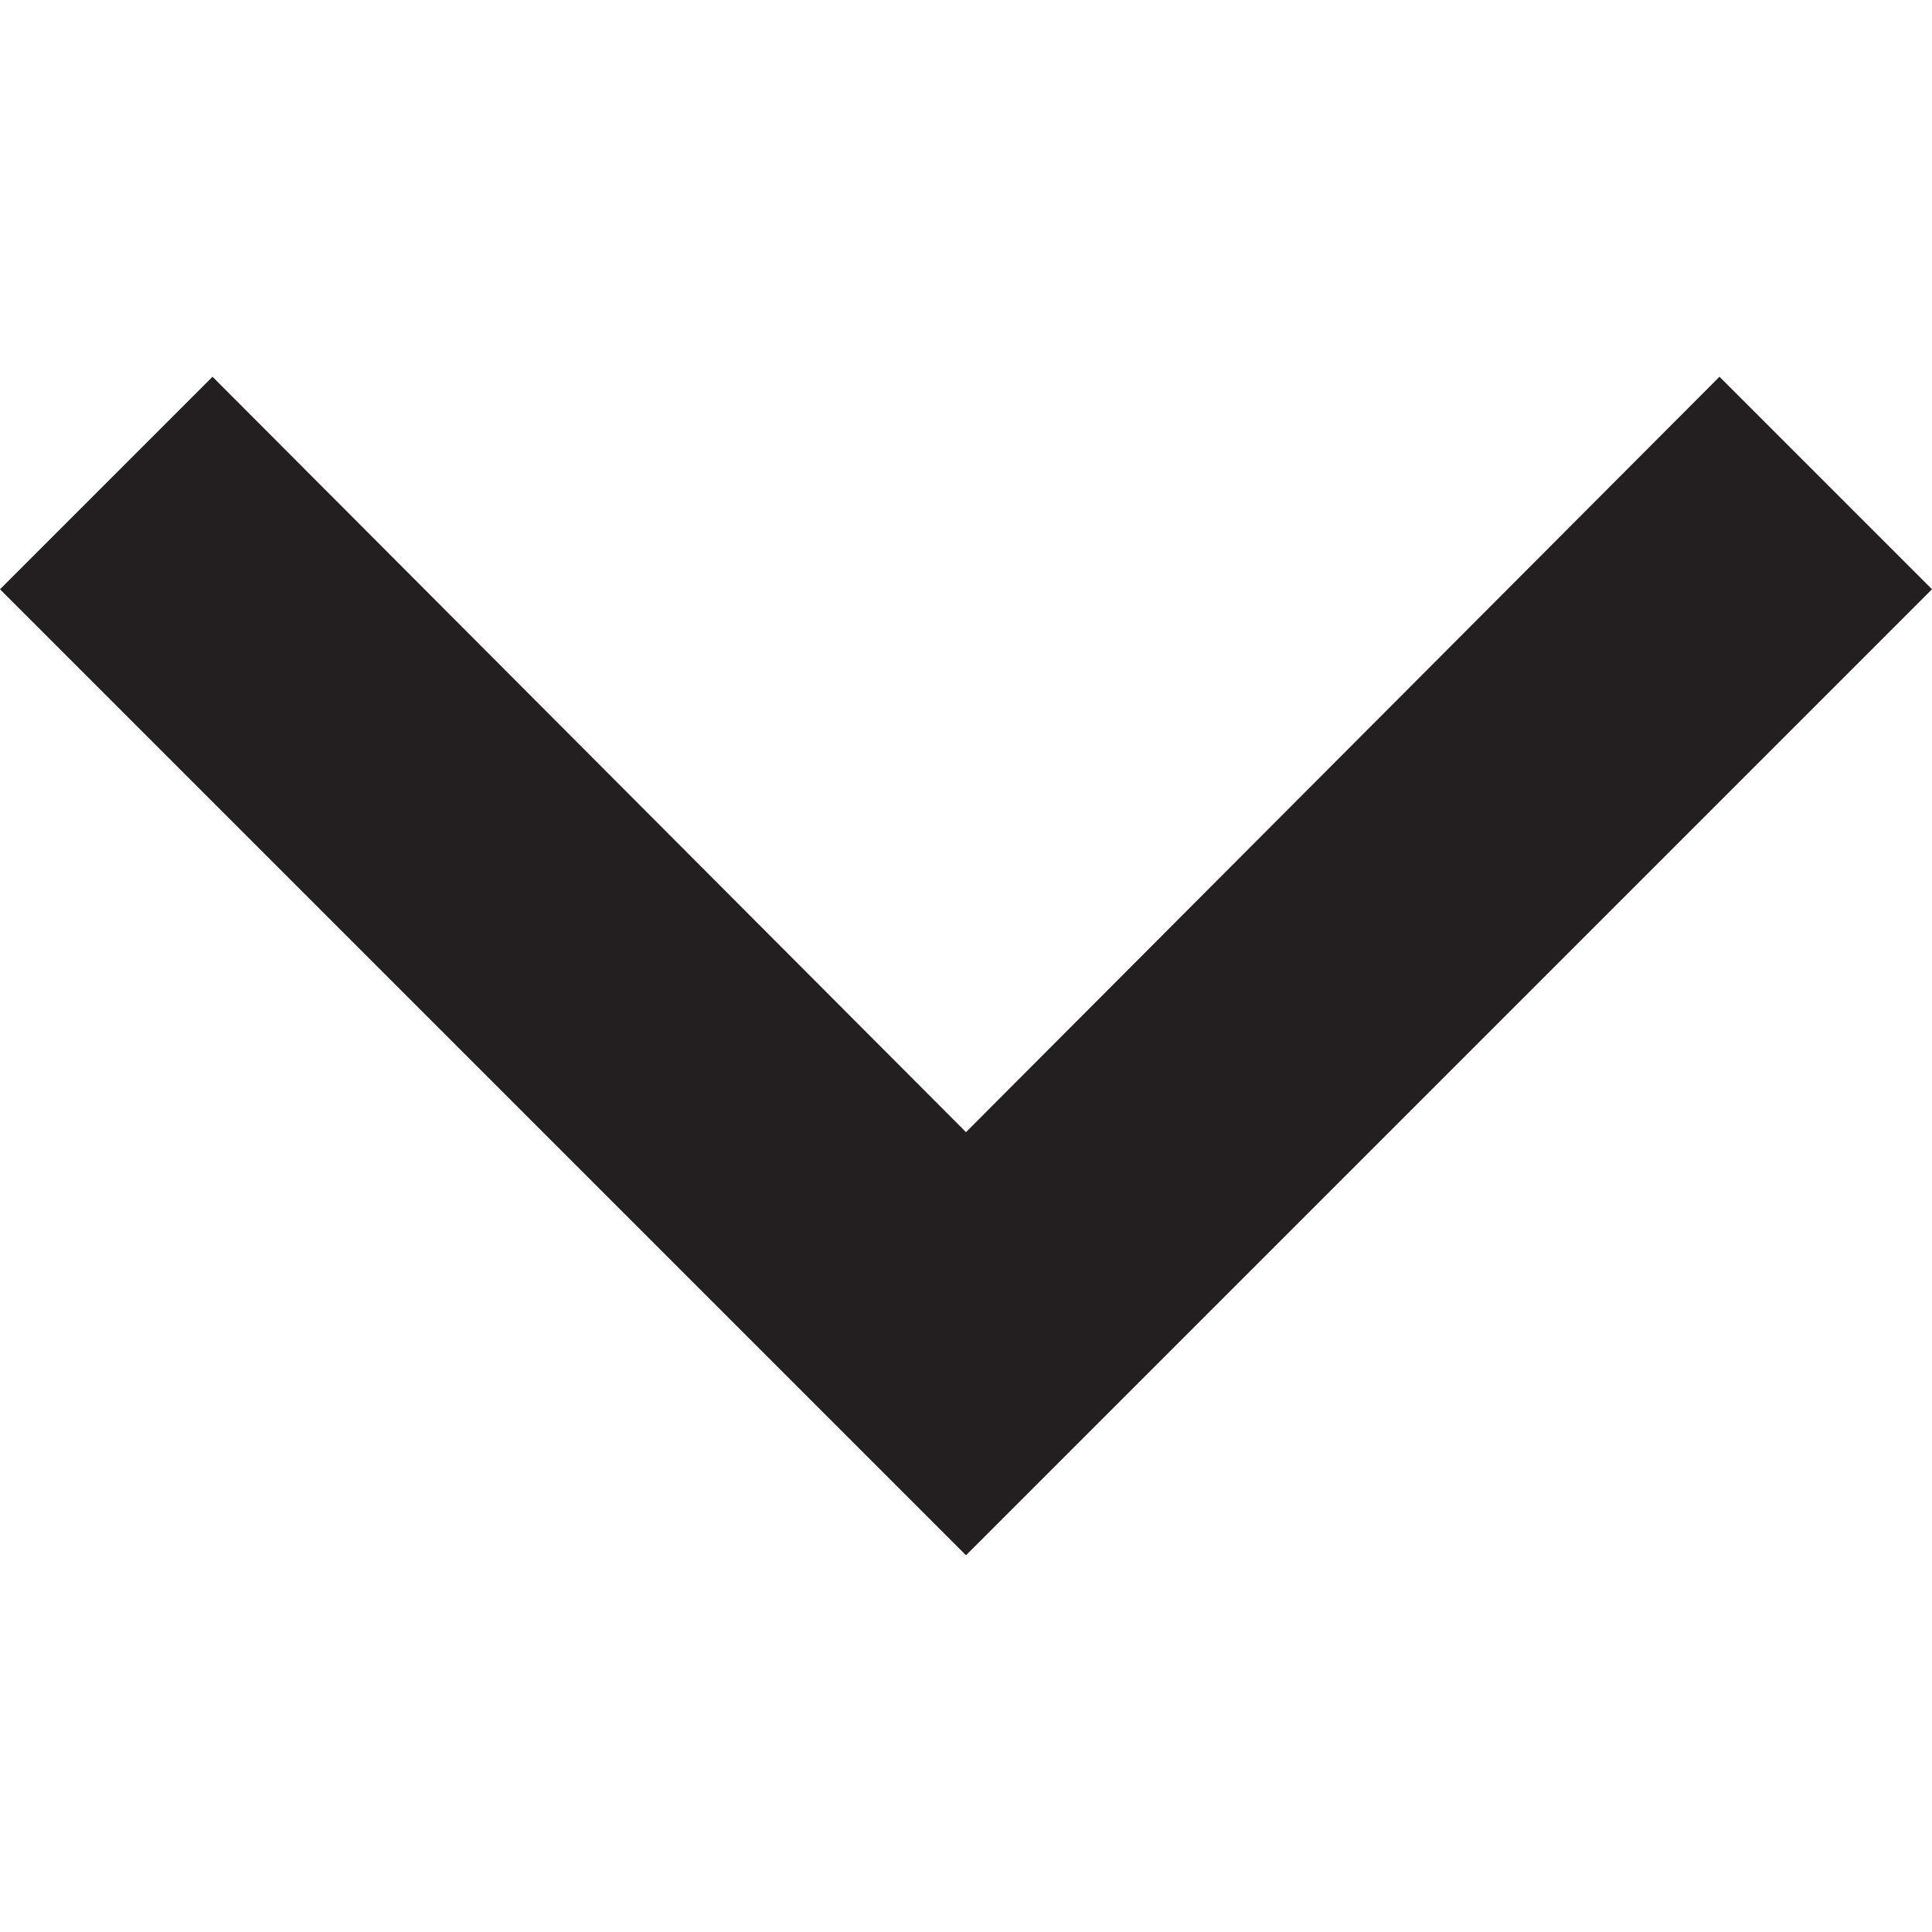
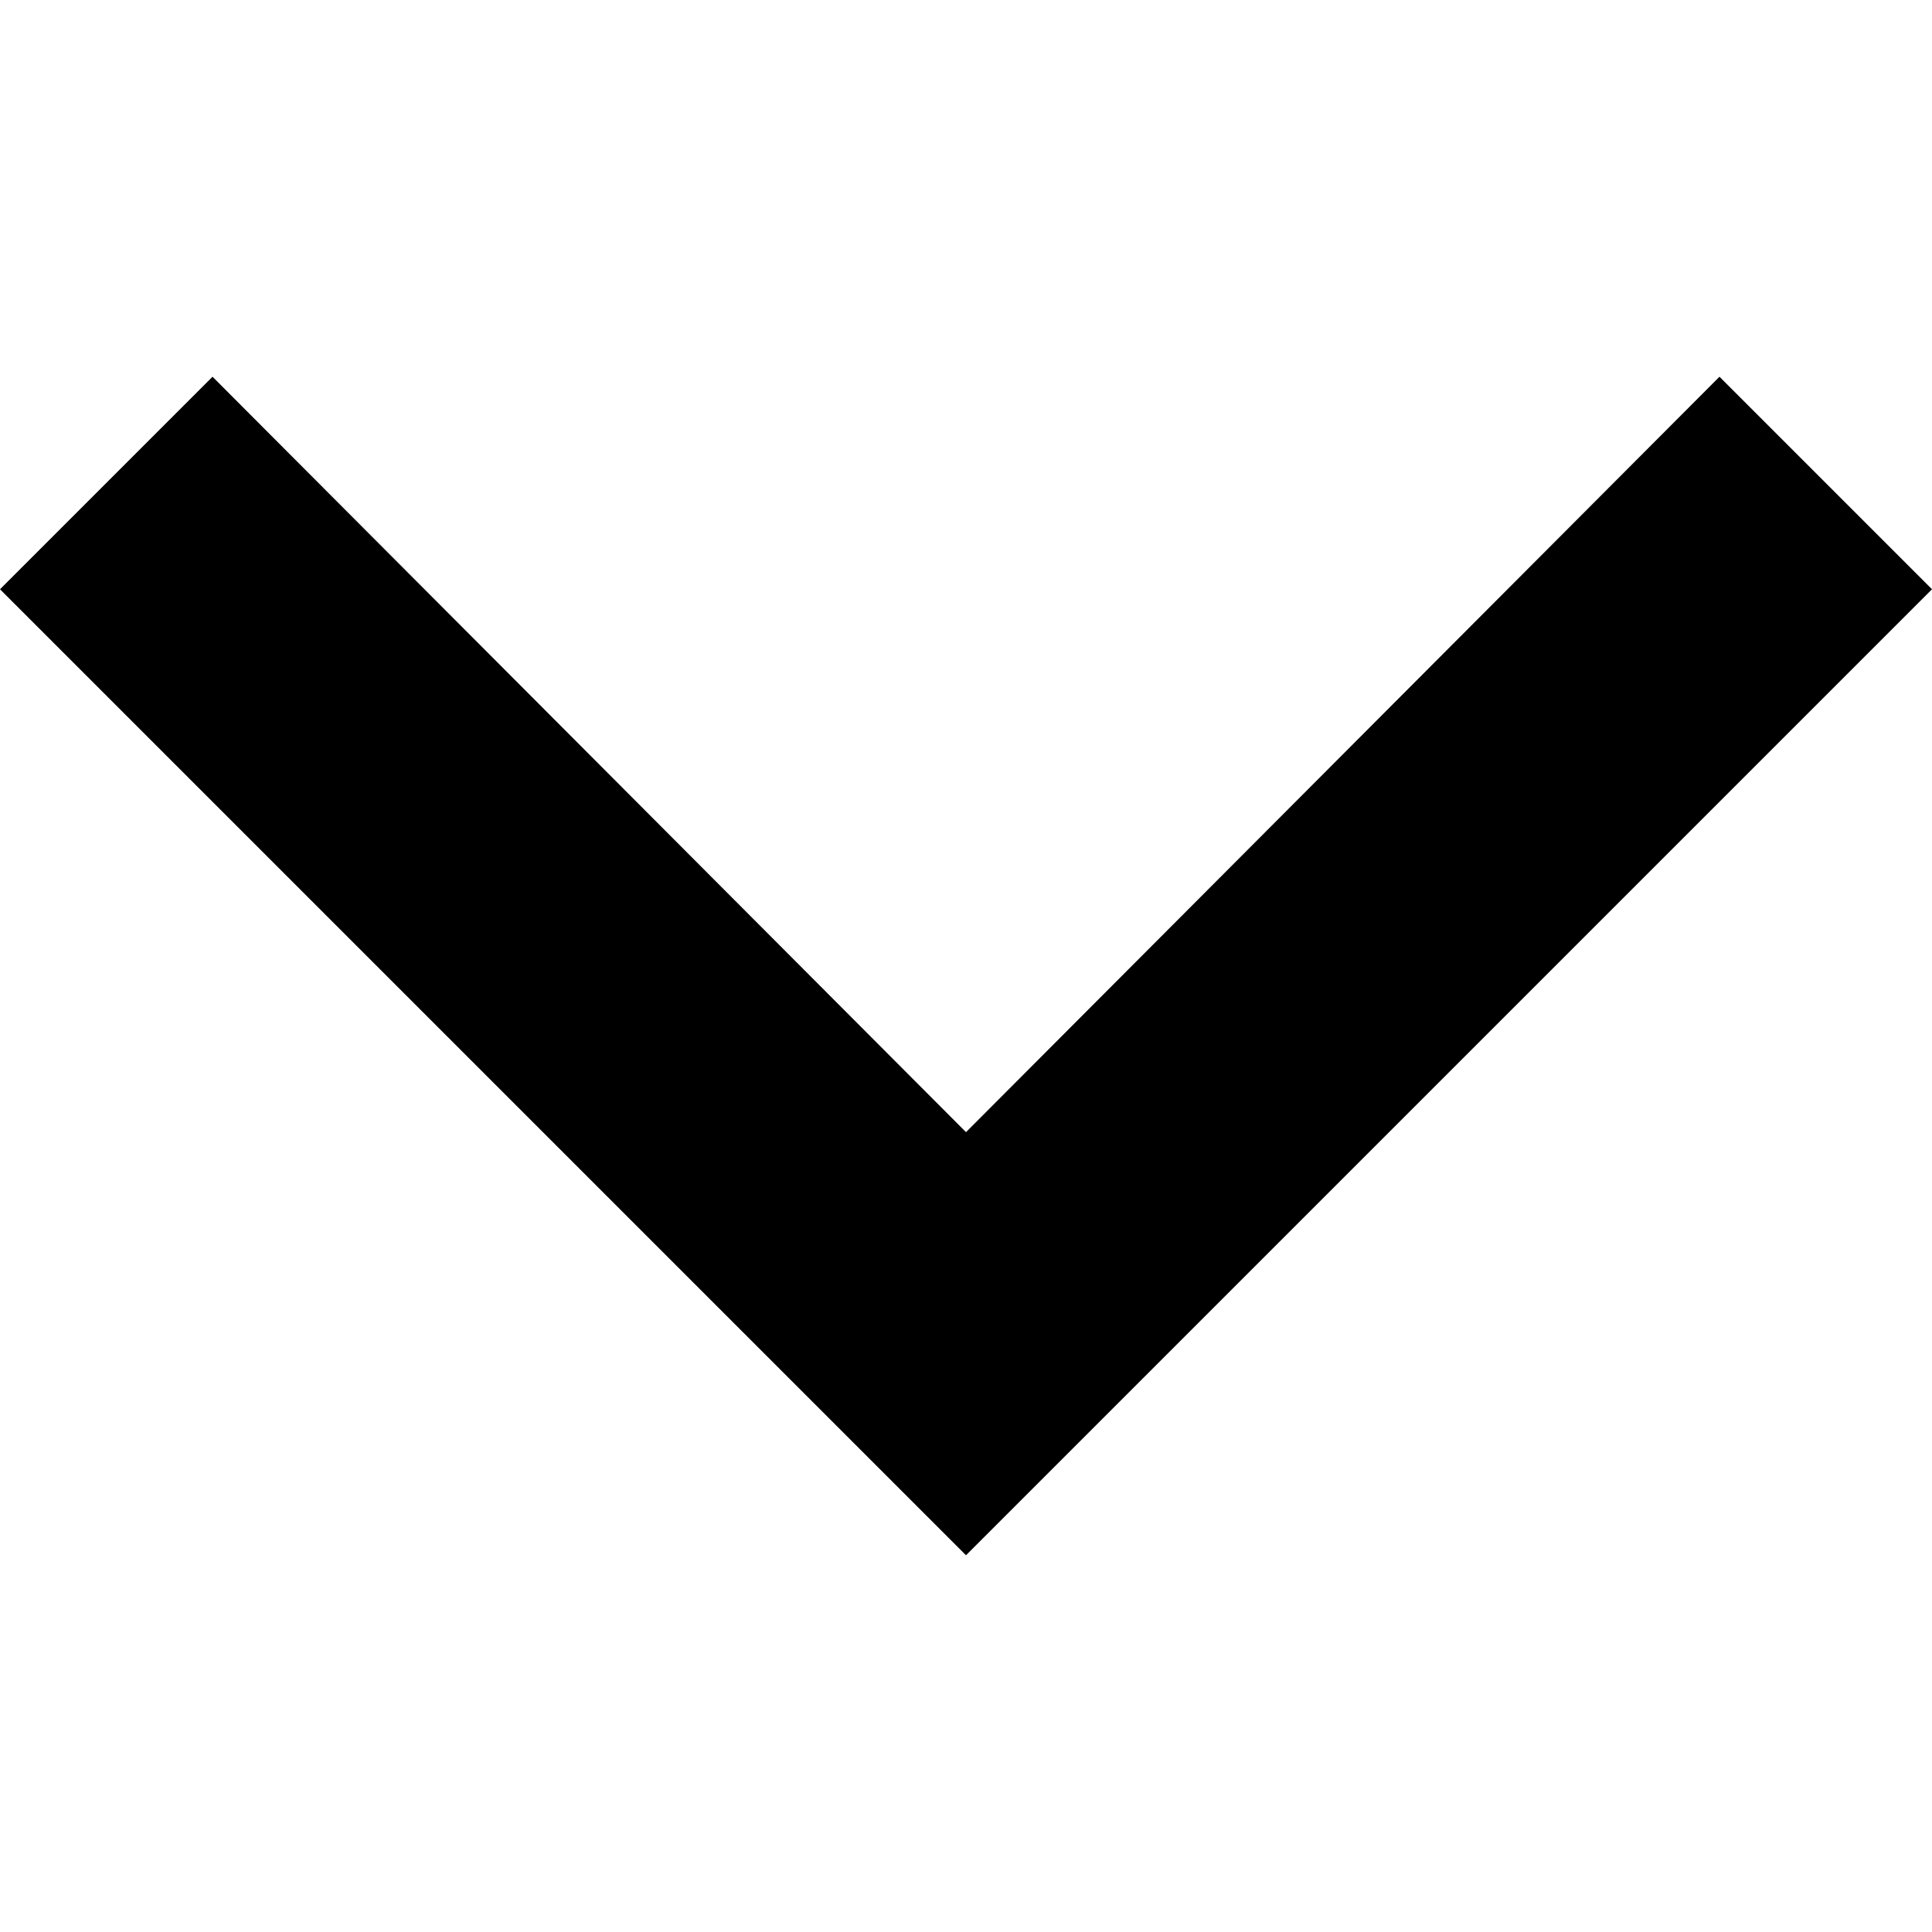
<svg xmlns="http://www.w3.org/2000/svg" version="1.1" id="Layer_1" x="0px" y="0px" viewBox="0 0 100 100" style="enable-background:new 0 0 100 100;" xml:space="preserve">
-   <style type="text/css">
- 	.st0{fill:#231F20;}
- </style>
-   <g>
-     <polygon class="st0" points="50,80.5 0,30.5 11,19.5 50,58.6 89,19.5 100,30.5  " />
-   </g>
+   <polygon class="st0" points="50,80.5 0,30.5 11,19.5 50,58.6 89,19.5 100,30.5  " />
</svg>
